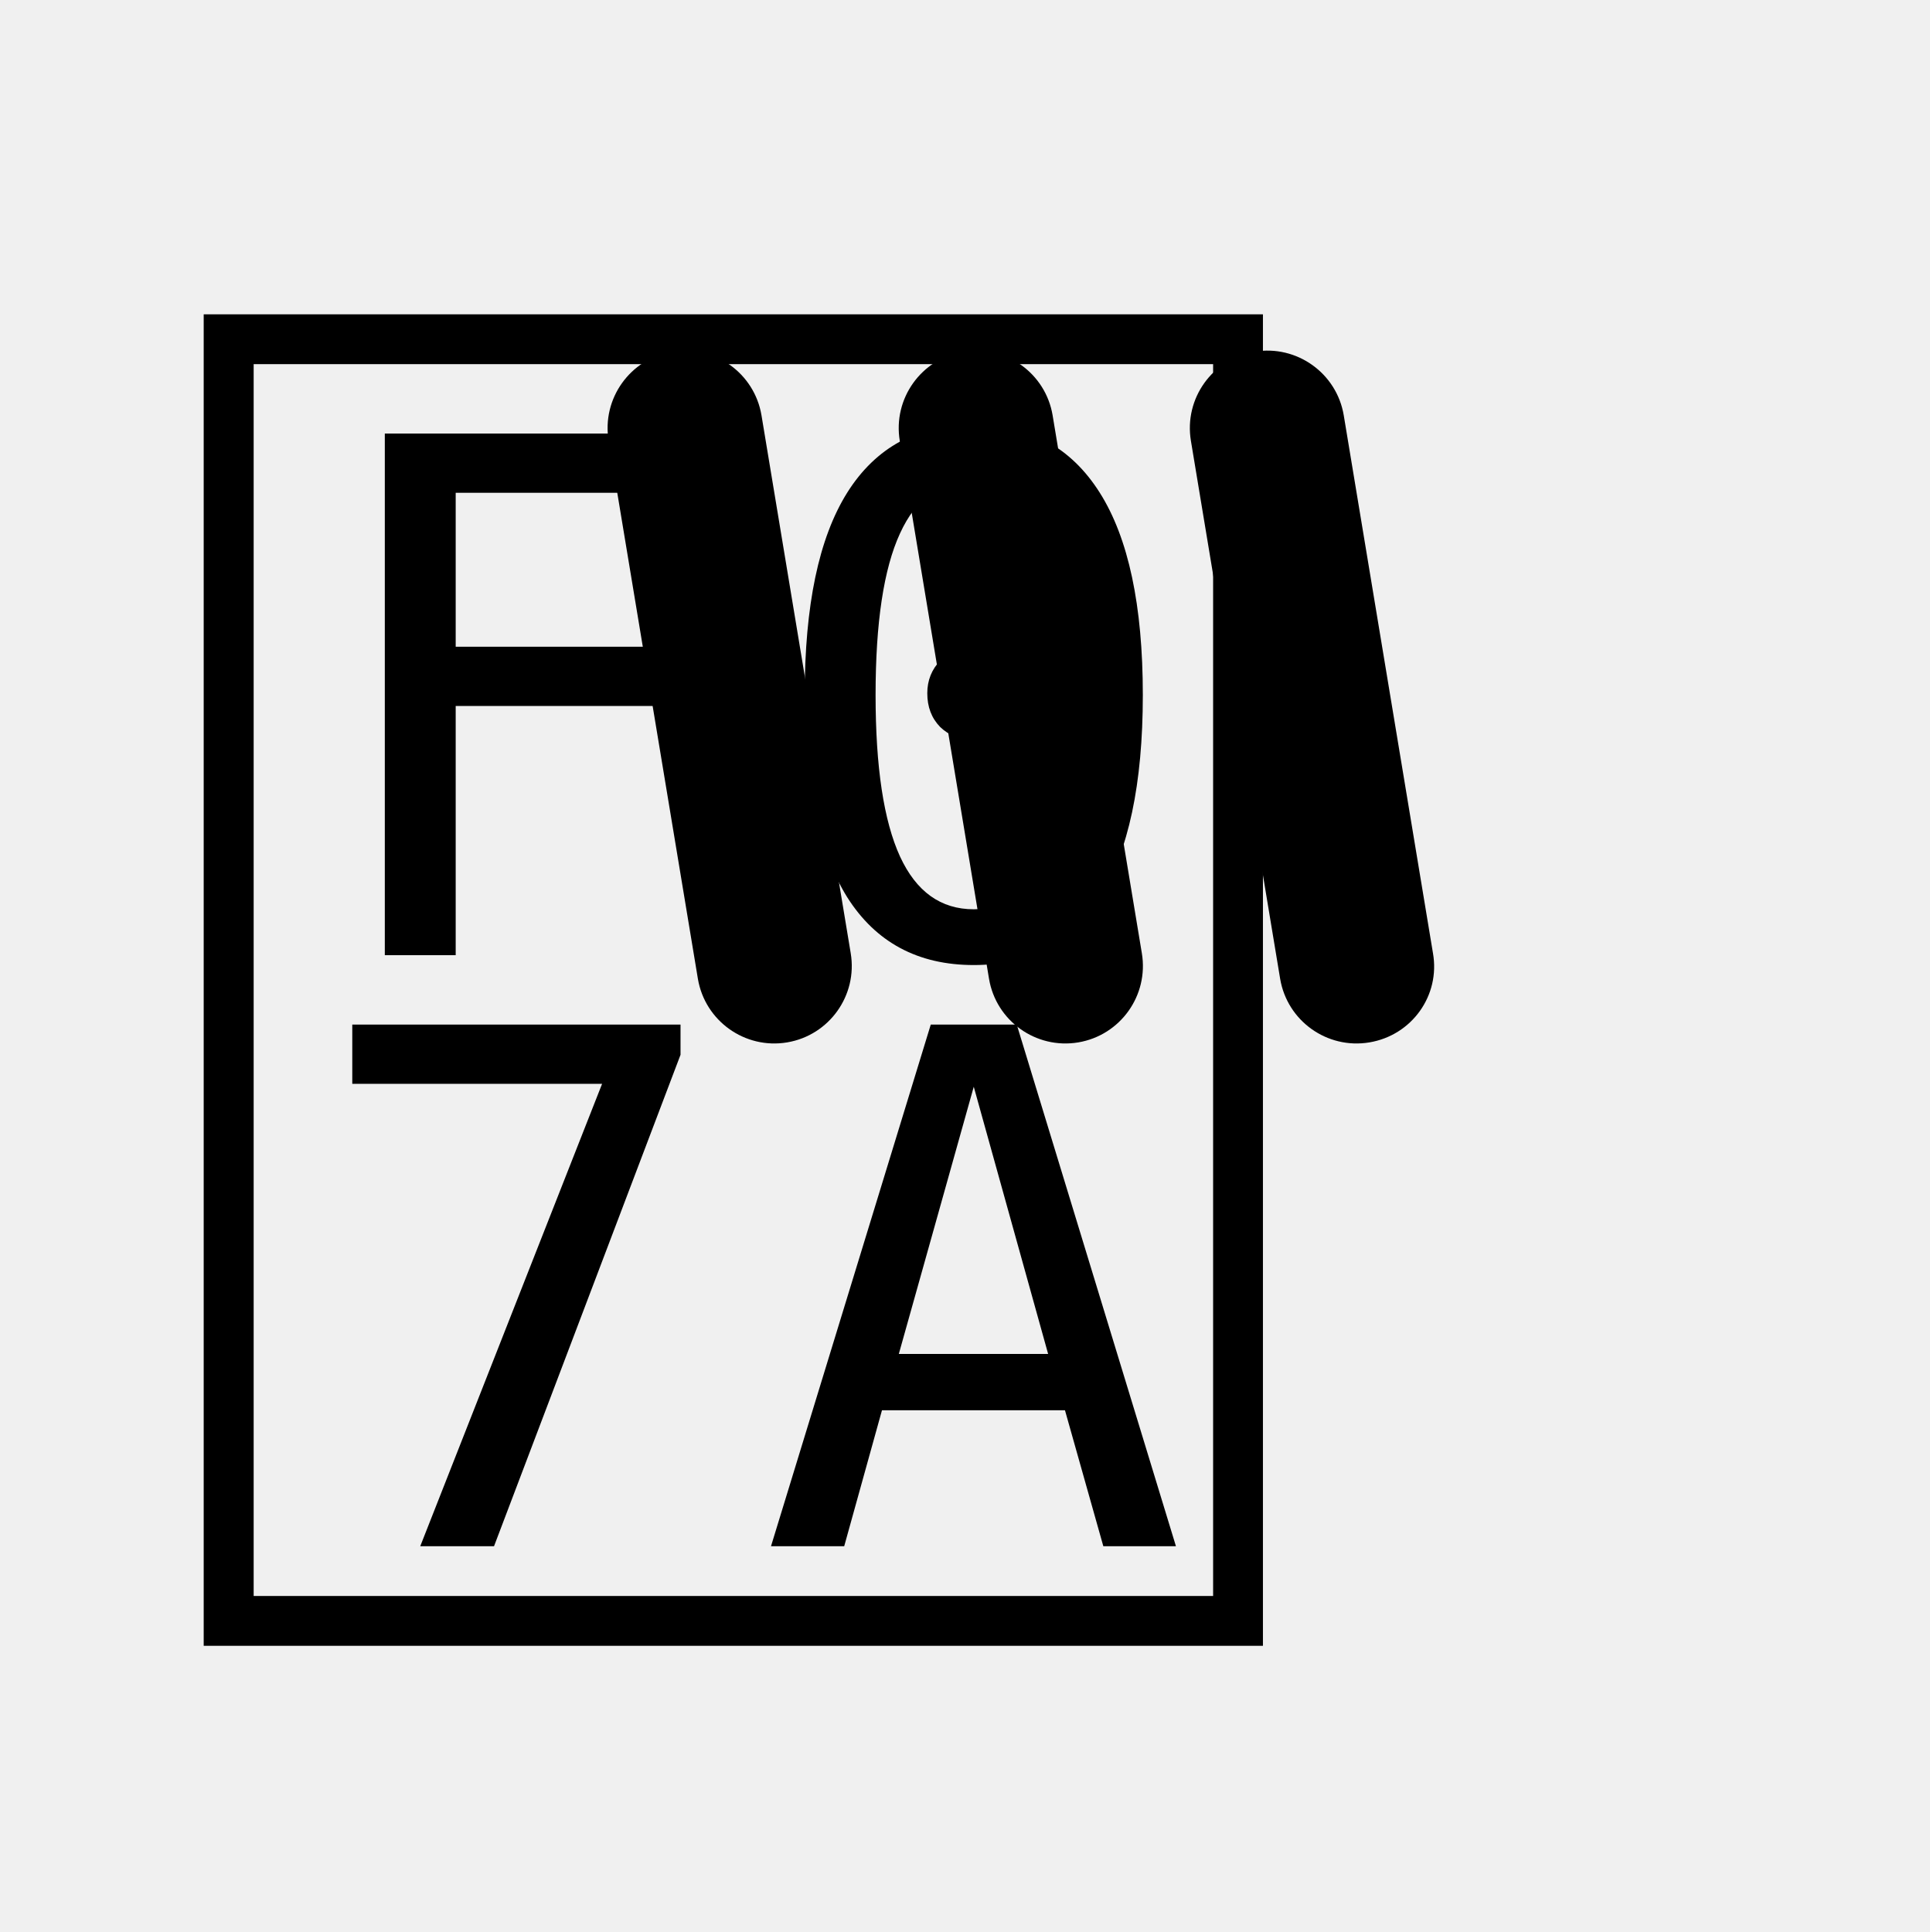
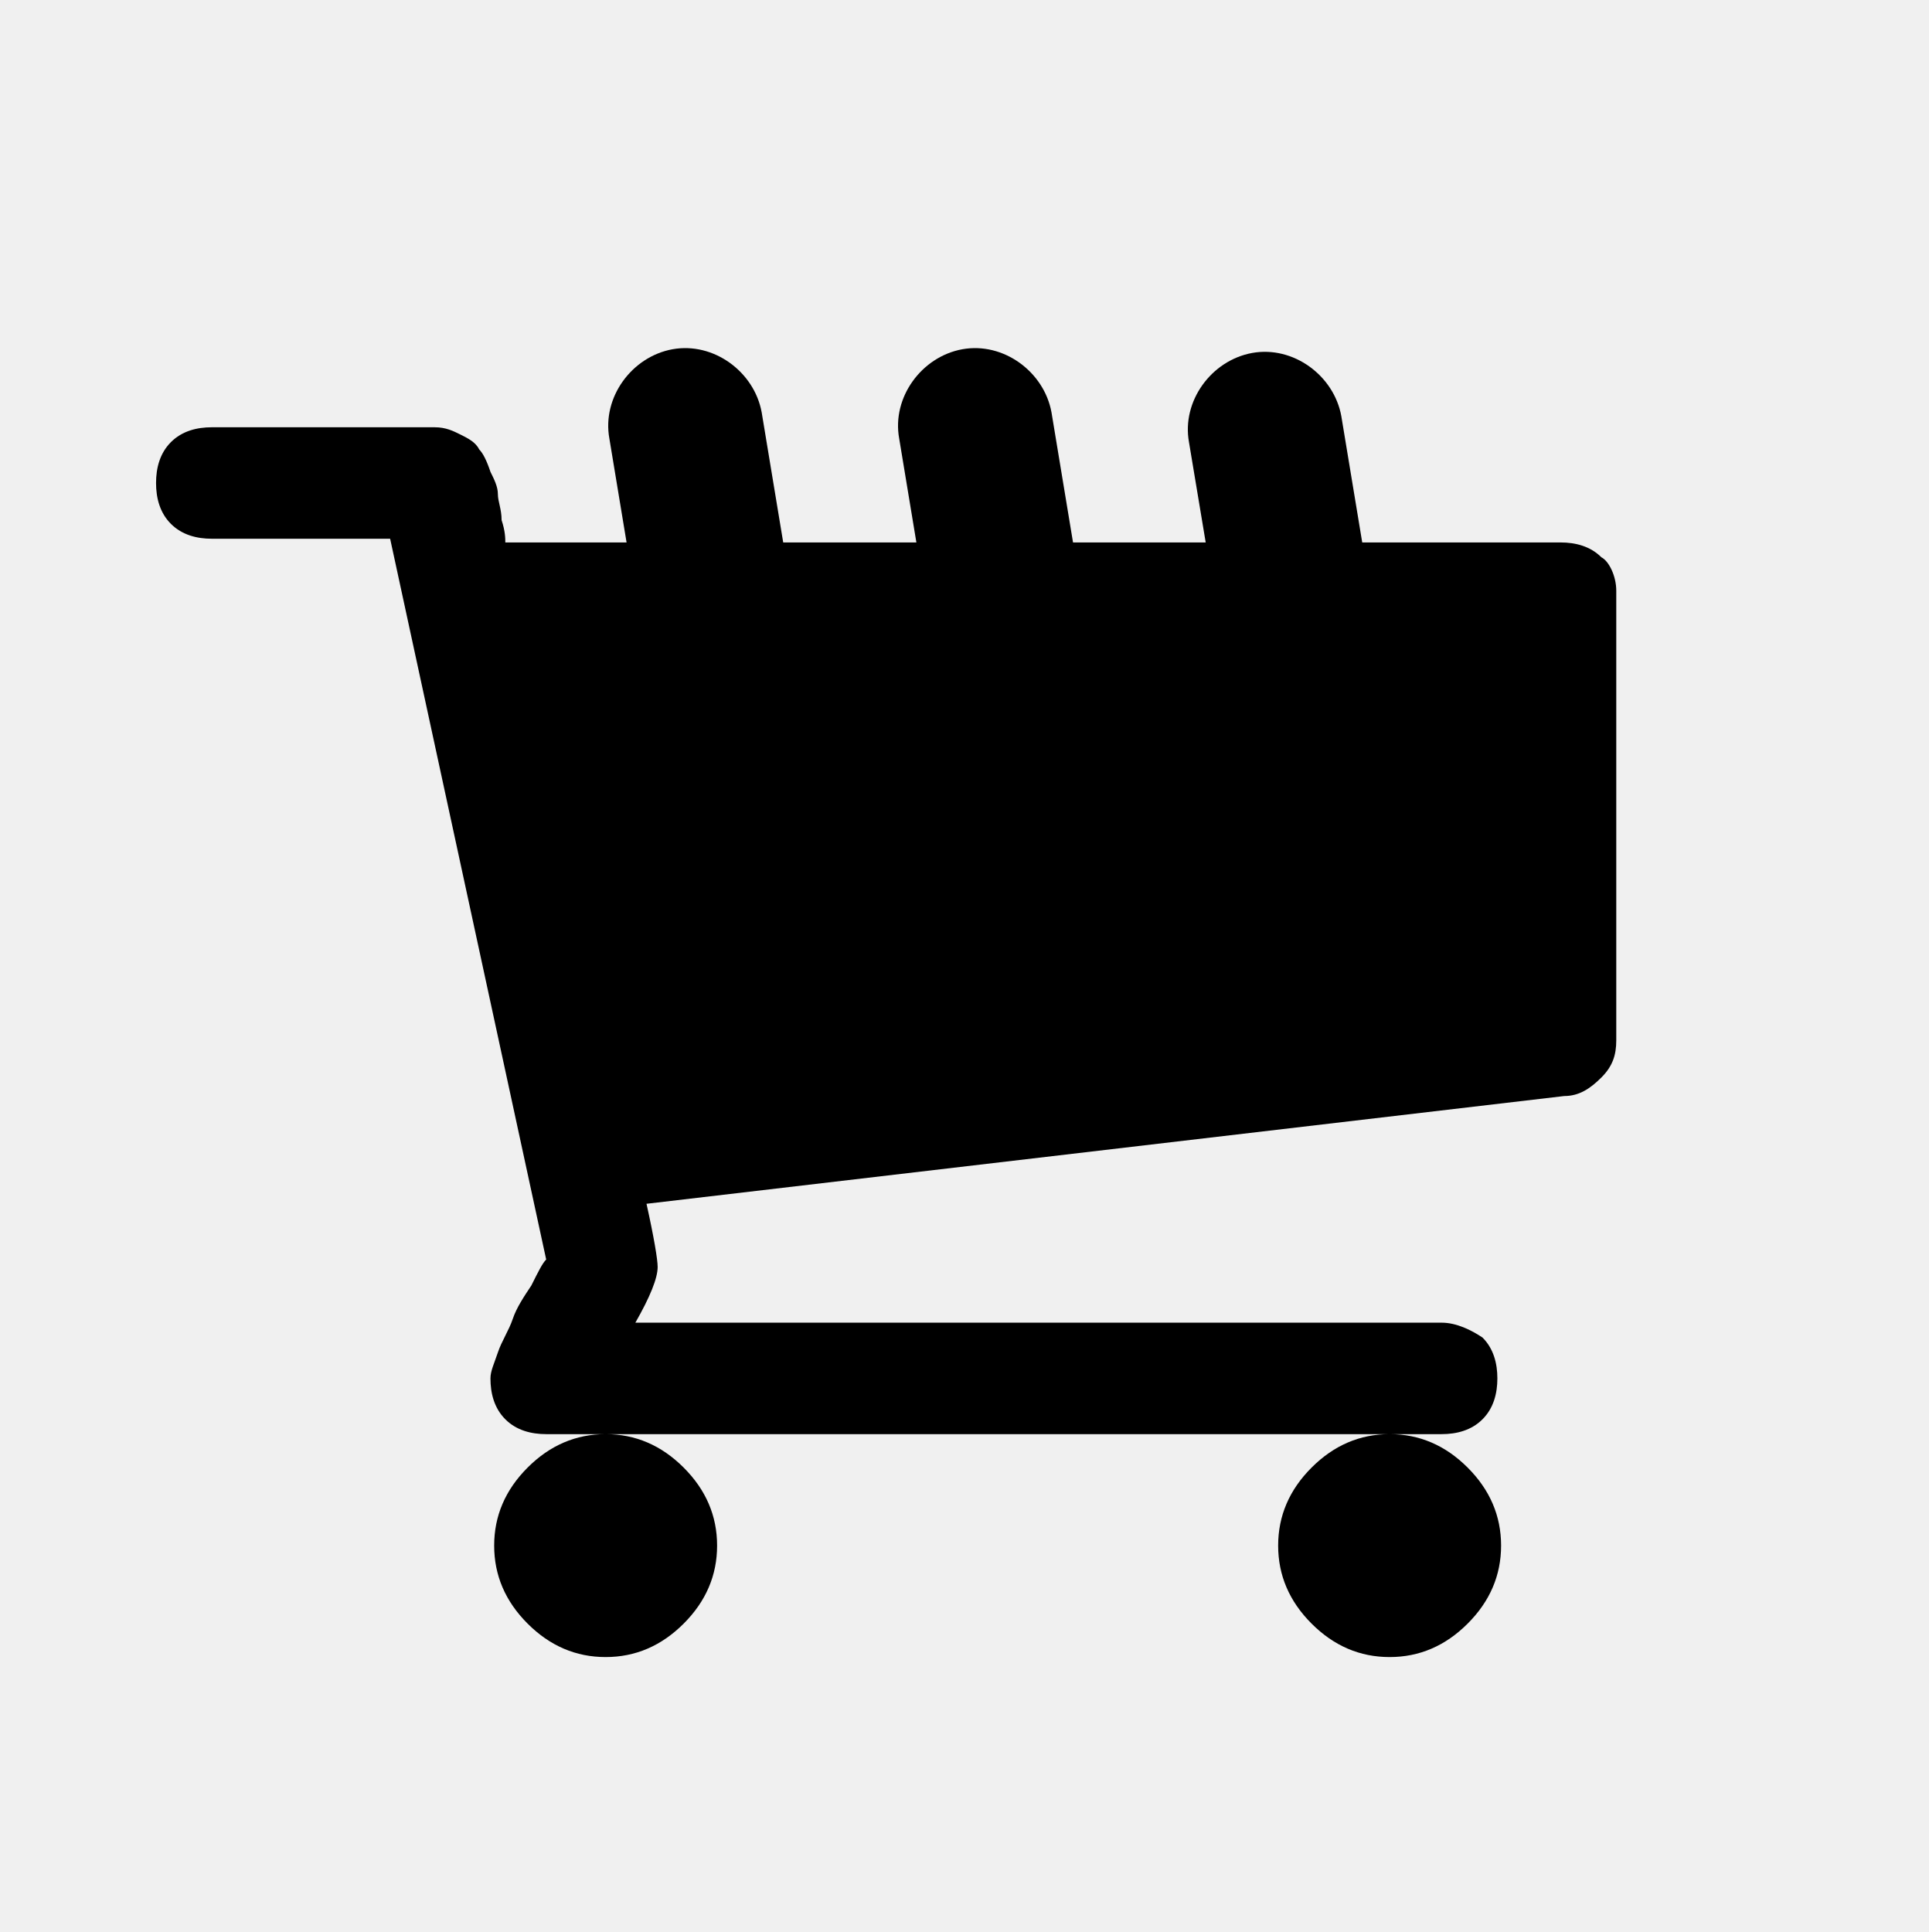
- <svg xmlns="http://www.w3.org/2000/svg" version="1.1" x="0px" y="0px" viewBox="0 0 51.9 51.97" style="enable-background:new 0 0 51.9 51.97;" xml:space="preserve">
+ <svg xmlns="http://www.w3.org/2000/svg" version="1.1" id="Layer_1" x="0px" y="0px" viewBox="0 0 51.9 52" style="enable-background:new 0 0 51.9 52;" xml:space="preserve">
  <style type="text/css">
	.st0{display:none;}
	.st1{display:inline;}
	.st2{font-family:'FontAwesome';}
	.st3{font-size:33.974px;}
	.st4{font-size:31.646px;}
	.st5{font-family:'MyriadPro-Regular';}
	.st6{font-size:15.179px;}
	.st7{display:inline;fill:#FFFFFF;}
	.st8{font-size:19.195px;}
	.st9{font-size:22.962px;}
	.st10{font-size:25.92px;}
	.st11{font-size:28.014px;}
	.st12{font-size:26.221px;}
	.st13{font-size:26.058px;}
	.st14{font-size:48px;}
	.st15{font-size:39.976px;}
	.st16{font-size:40.832px;}
	.st17{font-size:28px;}
- 	.st18{font-size:42.339px;}
+ 	.st18{enable-background:new    ;}
	.st19{font-size:25.873px;}
- 	.st20{font-size:24.712px;}
+ 	.st20{font-size:24.713px;}
	.st21{font-size:30.294px;}
</style>
  <g id="Aircraft_Type" class="st0">
    <g class="st1">
-       <path d="M49.67,42.37v2.99H2.53V9.45h2.95v32.92H49.67z" />
+       <path d="M49.7,42.4v3H2.5V9.4h3v32.9H49.7z" />
    </g>
    <text transform="matrix(1 0 0 1 9.4167 38.2313)" class="st1 st2 st3"></text>
  </g>
  <g id="Aircraft_Type_copy" class="st0">
    <g class="st1">
-       <path d="M49.67,42.37v2.99H4.29V6.33h2.84v36.04H49.67z" />
+       <path d="M49.7,42.4v3H4.3v-39h2.8v36C7.1,42.4,49.7,42.4,49.7,42.4z" />
    </g>
    <text transform="matrix(1 0 0 1 13.8333 34.0631)" class="st1 st2 st4"></text>
  </g>
  <g id="Aircraft_Type_copy_3" class="st0">
    <g class="st1">
-       <path d="M49.67,42.37v2.99H4.29V6.33h2.84v36.04H49.67z" />
+       <path d="M49.7,42.4v3H4.3v-39h2.8v36C7.1,42.4,49.7,42.4,49.7,42.4z" />
    </g>
-     <rect x="19.38" y="16.54" class="st1" width="17.91" height="2.3" />
-     <rect x="19.38" y="20.69" class="st1" width="17.91" height="2.3" />
-     <rect x="19.38" y="24.84" class="st1" width="17.91" height="2.3" />
-     <rect x="19.38" y="28.99" class="st1" width="17.91" height="2.3" />
-     <rect x="21.53" y="7.55" class="st1" width="11.98" height="4.61" />
-     <ellipse class="st1" cx="27.52" cy="8.24" rx="2.66" ry="2.54" />
-     <path class="st1" d="M37.41,8.82h-1.82v1.84h1.82c1.2,0,2.18,0.93,2.18,2.07v21.55c0,1.14-0.98,2.07-2.18,2.07H18.53   c-1.2,0-2.18-0.93-2.18-2.07V12.74c0-1.14,0.98-2.07,2.18-2.07h0.73V8.82h-0.73c-2.27,0-4.11,1.76-4.11,3.92v21.55   c0,2.16,1.85,3.92,4.11,3.92h18.88c2.27,0,4.11-1.76,4.11-3.92V12.74C41.52,10.58,39.68,8.82,37.41,8.82z" />
+     <rect x="19.4" y="16.5" class="st1" width="17.9" height="2.3" />
+     <rect x="19.4" y="20.7" class="st1" width="17.9" height="2.3" />
+     <rect x="19.4" y="24.8" class="st1" width="17.9" height="2.3" />
+     <rect x="19.4" y="29" class="st1" width="17.9" height="2.3" />
+     <rect x="21.5" y="7.5" class="st1" width="12" height="4.6" />
+     <ellipse class="st1" cx="27.5" cy="8.2" rx="2.7" ry="2.5" />
+     <path class="st1" d="M37.4,8.8h-1.8v1.8h1.8c1.2,0,2.2,0.9,2.2,2.1v21.5c0,1.1-1,2.1-2.2,2.1H18.5c-1.2,0-2.2-0.9-2.2-2.1V12.7   c0-1.1,1-2.1,2.2-2.1h0.7V8.8h-0.7c-2.3,0-4.1,1.8-4.1,3.9v21.5c0,2.2,1.9,3.9,4.1,3.9h18.9c2.3,0,4.1-1.8,4.1-3.9V12.7   C41.5,10.6,39.7,8.8,37.4,8.8z" />
  </g>
  <g id="Aircraft_Type_copy_2" class="st0">
    <g class="st1">
-       <path d="M49.67,42.37v2.99H4.29V6.33h2.84v36.04H49.67z" />
+       <path d="M49.7,42.4v3H4.3v-39h2.8v36C7.1,42.4,49.7,42.4,49.7,42.4z" />
    </g>
    <g class="st1">
-       <path d="M27.21,37.63c-0.35,0-0.69-0.08-1.01-0.24c-0.54-0.27-11.92-7.42-12.59-7.86c-1.3-0.85-1.98-2-1.77-3    c0.22-1.04,1.41-2,2.94-1.73c0.95,0.16,9.22,1.82,11.36,2.24l3.88-4.12h6.2c0.24-0.38,0.67-0.59,1.23-0.59h6.29v1.8h-5.95v0.54    l-0.9,0.06H30.8L26.77,29l-0.49-0.1c-0.11-0.02-10.76-2.15-11.8-2.33c-0.57-0.1-0.84,0.23-0.87,0.33c0,0.08,0.15,0.57,1,1.12    c1.22,0.8,11.84,7.45,12.41,7.75c0.1,0.05,0.38,0.19,1.43-0.45c1.3-0.79,5.01-2.82,5.17-2.91l0.17-0.09l3.87-0.29l0.11,0.85    c0,0,0,0.02,0.01,0.06c0.03,0,0.06,0,0.08,0c0.22,0,3.65-0.15,5.9-0.24l0.08,1.8c-0.96,0.04-5.74,0.24-5.98,0.24    c-0.46,0.03-1.07,0.07-1.5-0.33c-0.14-0.13-0.24-0.28-0.29-0.45L34.3,34.1c-0.76,0.41-3.82,2.09-4.93,2.77    C28.53,37.38,27.84,37.63,27.21,37.63z" />
-       <rect x="38.57" y="23.32" width="1.8" height="10.56" />
-       <rect x="36" y="23.35" width="1.8" height="10.44" />
-       <path d="M26.53,33.37c-0.17,0-0.33-0.01-0.5-0.04c-0.65-0.12-1.17-0.49-1.46-1.05c-0.93-1.76-0.51-2.91,0-3.57    c0.59-0.76,1.99-2.08,2.05-2.13l1.23,1.31c-0.38,0.35-1.44,1.39-1.86,1.93c-0.27,0.35-0.21,0.89,0.17,1.62    c0.02,0.03,0.04,0.08,0.18,0.11c0.32,0.07,0.76-0.08,0.87-0.17c0.25-0.22,1.74-1.94,3.02-3.48l1.38,1.16    c-0.64,0.76-2.76,3.28-3.23,3.68C28.01,33.08,27.28,33.37,26.53,33.37z" />
+       <path d="M27.2,37.6c-0.4,0-0.7-0.1-1-0.2c-0.5-0.3-11.9-7.4-12.6-7.9c-1.3-0.9-2-2-1.8-3c0.2-1,1.4-2,2.9-1.7    C15.7,25,24,26.6,26.1,27l3.9-4.1h6.2c0.2-0.4,0.7-0.6,1.2-0.6h6.3v1.8h-6v0.5l-0.9,0.1h-6.1l-4,4.3l-0.5-0.1    c-0.1,0-10.8-2.1-11.8-2.3c-0.6-0.1-0.8,0.2-0.9,0.3c0,0.1,0.1,0.6,1,1.1c1.2,0.8,11.8,7.5,12.4,7.8c0.1,0,0.4,0.2,1.4-0.5    c1.3-0.8,5-2.8,5.2-2.9l0.2-0.1l3.9-0.3l0.1,0.8c0,0,0,0,0,0.1c0,0,0.1,0,0.1,0c0.2,0,3.7-0.2,5.9-0.2l0.1,1.8c-1,0-5.7,0.2-6,0.2    c-0.5,0-1.1,0.1-1.5-0.3c-0.1-0.1-0.2-0.3-0.3-0.5l-1.8,0.1c-0.8,0.4-3.8,2.1-4.9,2.8C28.5,37.4,27.8,37.6,27.2,37.6z" />
+       <rect x="38.6" y="23.3" width="1.8" height="10.6" />
+       <rect x="36" y="23.3" width="1.8" height="10.4" />
+       <path d="M26.5,33.4c-0.2,0-0.3,0-0.5,0c-0.6-0.1-1.2-0.5-1.5-1c-0.9-1.8-0.5-2.9,0-3.6c0.6-0.8,2-2.1,2-2.1l1.2,1.3    c-0.4,0.4-1.4,1.4-1.9,1.9c-0.3,0.4-0.2,0.9,0.2,1.6c0,0,0,0.1,0.2,0.1c0.3,0.1,0.8-0.1,0.9-0.2c0.3-0.2,1.7-1.9,3-3.5l1.4,1.2    c-0.6,0.8-2.8,3.3-3.2,3.7C28,33.1,27.3,33.4,26.5,33.4z" />
    </g>
-     <text transform="matrix(1.1306 0 0 1 16.3747 21.2054)" class="st1 st5 st6">%</text>
+     <text transform="matrix(1.1306 0 0 1 16.3745 21.2054)" class="st1 st5 st6">%</text>
  </g>
  <g id="Aircraft_Type_copy_4" class="st0">
    <g class="st1">
-       <path d="M49.67,42.37v2.99H4.29V6.33h2.84v36.04H49.67z" />
+       <path d="M49.7,42.4v3H4.3v-39h2.8v36C7.1,42.4,49.7,42.4,49.7,42.4z" />
    </g>
-     <circle class="st1" cx="27.83" cy="23.54" r="15.29" />
+     <circle class="st1" cx="27.8" cy="23.5" r="15.3" />
    <text transform="matrix(1 0 0 1 19.9587 29.6649)" class="st7 st2 st8"></text>
  </g>
  <g id="Aircraft_Type_copy_5" class="st0">
    <g class="st1">
-       <path d="M49.67,42.37v2.99H4.29V6.33h2.84v36.04H49.67z" />
+       <path d="M49.7,42.4v3H4.3v-39h2.8v36C7.1,42.4,49.7,42.4,49.7,42.4z" />
    </g>
-     <circle class="st1" cx="27.83" cy="23.54" r="15.29" />
+     <circle class="st1" cx="27.8" cy="23.5" r="15.3" />
    <text transform="matrix(1 0 0 1 18.3753 28.2482)" class="st7 st2 st8"></text>
  </g>
  <g id="Layer_9" class="st0">
</g>
  <g id="Layer_8" class="st0">
    <g class="st1">
-       <path d="M44.4,12.5c0.5,0.49,0.92,1.16,1.28,2c0.36,0.84,0.53,1.62,0.53,2.32v30.32c0,0.7-0.25,1.3-0.75,1.79    c-0.5,0.49-1.1,0.74-1.81,0.74H7.82c-0.71,0-1.32-0.25-1.81-0.74c-0.5-0.49-0.75-1.09-0.75-1.79V5.02c0-0.7,0.25-1.3,0.75-1.79    c0.5-0.49,1.1-0.74,1.81-0.74h23.88c0.71,0,1.49,0.18,2.35,0.53c0.85,0.35,1.53,0.77,2.03,1.26L44.4,12.5z M42.8,46.3V19.34H31.71    c-0.71,0-1.32-0.25-1.81-0.74c-0.5-0.49-0.75-1.09-0.75-1.79V5.86H8.67V46.3H42.8z M32.56,6.08v9.9h10.02    c-0.18-0.51-0.37-0.87-0.59-1.08l-8.34-8.24C33.44,6.44,33.08,6.25,32.56,6.08z" />
+       <path d="M44.4,12.5c0.5,0.5,0.9,1.2,1.3,2s0.5,1.6,0.5,2.3v30.3c0,0.7-0.3,1.3-0.8,1.8s-1.1,0.7-1.8,0.7H7.8    c-0.7,0-1.3-0.3-1.8-0.7c-0.5-0.5-0.8-1.1-0.8-1.8V5c0-0.7,0.3-1.3,0.8-1.8s1.1-0.7,1.8-0.7h23.9c0.7,0,1.5,0.2,2.4,0.5    c0.8,0.3,1.5,0.8,2,1.3L44.4,12.5z M42.8,46.3v-27H31.7c-0.7,0-1.3-0.3-1.8-0.7c-0.5-0.5-0.8-1.1-0.8-1.8v-11H8.7v40.4H42.8z     M32.6,6.1V16h10c-0.2-0.5-0.4-0.9-0.6-1.1l-8.3-8.2C33.4,6.4,33.1,6.2,32.6,6.1z" />
    </g>
    <text transform="matrix(1 0 0 1 13.9521 39.7904)" class="st1 st2 st9"></text>
  </g>
  <g id="Layer_8_copy" class="st0">
    <g class="st1">
-       <path d="M44.4,12.5c0.5,0.49,0.92,1.16,1.28,2c0.36,0.84,0.53,1.62,0.53,2.32v30.32c0,0.7-0.25,1.3-0.75,1.79    c-0.5,0.49-1.1,0.74-1.81,0.74H7.82c-0.71,0-1.32-0.25-1.81-0.74c-0.5-0.49-0.75-1.09-0.75-1.79V5.02c0-0.7,0.25-1.3,0.75-1.79    c0.5-0.49,1.1-0.74,1.81-0.74h23.88c0.71,0,1.49,0.18,2.35,0.53c0.85,0.35,1.53,0.77,2.03,1.26L44.4,12.5z M42.8,46.3V19.34H31.71    c-0.71,0-1.32-0.25-1.81-0.74c-0.5-0.49-0.75-1.09-0.75-1.79V5.86H8.67V46.3H42.8z M32.56,6.08v9.9h10.02    c-0.18-0.51-0.37-0.87-0.59-1.08l-8.34-8.24C33.44,6.44,33.08,6.25,32.56,6.08z" />
+       <path d="M44.4,12.5c0.5,0.5,0.9,1.2,1.3,2s0.5,1.6,0.5,2.3v30.3c0,0.7-0.3,1.3-0.8,1.8s-1.1,0.7-1.8,0.7H7.8    c-0.7,0-1.3-0.3-1.8-0.7c-0.5-0.5-0.8-1.1-0.8-1.8V5c0-0.7,0.3-1.3,0.8-1.8s1.1-0.7,1.8-0.7h23.9c0.7,0,1.5,0.2,2.4,0.5    c0.8,0.3,1.5,0.8,2,1.3L44.4,12.5z M42.8,46.3v-27H31.7c-0.7,0-1.3-0.3-1.8-0.7c-0.5-0.5-0.8-1.1-0.8-1.8v-11H8.7v40.4H42.8z     M32.6,6.1V16h10c-0.2-0.5-0.4-0.9-0.6-1.1l-8.3-8.2C33.4,6.4,33.1,6.2,32.6,6.1z" />
    </g>
    <text transform="matrix(1 0 0 1 12.7897 40.8807)" class="st1 st2 st10"></text>
  </g>
  <g id="Layer_8_copy_2" class="st0">
    <g class="st1">
-       <path d="M44.4,12.5c0.5,0.49,0.92,1.16,1.28,2c0.36,0.84,0.53,1.62,0.53,2.32v30.32c0,0.7-0.25,1.3-0.75,1.79    c-0.5,0.49-1.1,0.74-1.81,0.74H7.82c-0.71,0-1.32-0.25-1.81-0.74c-0.5-0.49-0.75-1.09-0.75-1.79V5.02c0-0.7,0.25-1.3,0.75-1.79    c0.5-0.49,1.1-0.74,1.81-0.74h23.88c0.71,0,1.49,0.18,2.35,0.53c0.85,0.35,1.53,0.77,2.03,1.26L44.4,12.5z M42.8,46.3V19.34H31.71    c-0.71,0-1.32-0.25-1.81-0.74c-0.5-0.49-0.75-1.09-0.75-1.79V5.86H8.67V46.3H42.8z M32.56,6.08v9.9h10.02    c-0.18-0.51-0.37-0.87-0.59-1.08l-8.34-8.24C33.44,6.44,33.08,6.25,32.56,6.08z" />
+       <path d="M44.4,12.5c0.5,0.5,0.9,1.2,1.3,2s0.5,1.6,0.5,2.3v30.3c0,0.7-0.3,1.3-0.8,1.8s-1.1,0.7-1.8,0.7H7.8    c-0.7,0-1.3-0.3-1.8-0.7c-0.5-0.5-0.8-1.1-0.8-1.8V5c0-0.7,0.3-1.3,0.8-1.8s1.1-0.7,1.8-0.7h23.9c0.7,0,1.5,0.2,2.4,0.5    c0.8,0.3,1.5,0.8,2,1.3L44.4,12.5z M42.8,46.3v-27H31.7c-0.7,0-1.3-0.3-1.8-0.7c-0.5-0.5-0.8-1.1-0.8-1.8v-11H8.7v40.4H42.8z     M32.6,6.1V16h10c-0.2-0.5-0.4-0.9-0.6-1.1l-8.3-8.2C33.4,6.4,33.1,6.2,32.6,6.1z" />
    </g>
-     <rect x="14.46" y="11.92" class="st1" width="8.58" height="9.17" />
-     <rect x="25.13" y="24.5" class="st1" width="8.58" height="9.17" />
-     <rect x="25.13" y="35.67" class="st1" width="8.58" height="9.17" />
-     <rect x="17.29" y="20.58" class="st1" width="2" height="23.83" />
-     <rect x="24.5" y="21.88" transform="matrix(-1.836970e-16 1 -1 -1.836970e-16 54.8333 3.8333)" class="st1" width="2" height="14.92" />
-     <rect x="24.5" y="32.63" transform="matrix(-1.836970e-16 1 -1 -1.836970e-16 65.5833 14.5833)" class="st1" width="2" height="14.92" />
+     <rect x="14.5" y="11.9" class="st1" width="8.6" height="9.2" />
+     <rect x="25.1" y="24.5" class="st1" width="8.6" height="9.2" />
+     <rect x="25.1" y="35.7" class="st1" width="8.6" height="9.2" />
+     <rect x="17.3" y="20.6" class="st1" width="2" height="23.8" />
+     <rect x="18" y="28.3" class="st1" width="14.9" height="2" />
+     <rect x="18" y="39.1" class="st1" width="14.9" height="2" />
  </g>
  <g id="Layer_8_copy_3" class="st0">
    <g class="st1">
-       <path d="M44.4,12.5c0.5,0.49,0.92,1.16,1.28,2c0.36,0.84,0.53,1.62,0.53,2.32v30.32c0,0.7-0.25,1.3-0.75,1.79    c-0.5,0.49-1.1,0.74-1.81,0.74H7.82c-0.71,0-1.32-0.25-1.81-0.74c-0.5-0.49-0.75-1.09-0.75-1.79V5.02c0-0.7,0.25-1.3,0.75-1.79    c0.5-0.49,1.1-0.74,1.81-0.74h23.88c0.71,0,1.49,0.18,2.35,0.53c0.85,0.35,1.53,0.77,2.03,1.26L44.4,12.5z M42.8,46.3V19.34H31.71    c-0.71,0-1.32-0.25-1.81-0.74c-0.5-0.49-0.75-1.09-0.75-1.79V5.86H8.67V46.3H42.8z M32.56,6.08v9.9h10.02    c-0.18-0.51-0.37-0.87-0.59-1.08l-8.34-8.24C33.44,6.44,33.08,6.25,32.56,6.08z" />
+       <path d="M44.4,12.5c0.5,0.5,0.9,1.2,1.3,2s0.5,1.6,0.5,2.3v30.3c0,0.7-0.3,1.3-0.8,1.8s-1.1,0.7-1.8,0.7H7.8    c-0.7,0-1.3-0.3-1.8-0.7c-0.5-0.5-0.8-1.1-0.8-1.8V5c0-0.7,0.3-1.3,0.8-1.8s1.1-0.7,1.8-0.7h23.9c0.7,0,1.5,0.2,2.4,0.5    c0.8,0.3,1.5,0.8,2,1.3L44.4,12.5z M42.8,46.3v-27H31.7c-0.7,0-1.3-0.3-1.8-0.7c-0.5-0.5-0.8-1.1-0.8-1.8v-11H8.7v40.4H42.8z     M32.6,6.1V16h10c-0.2-0.5-0.4-0.9-0.6-1.1l-8.3-8.2C33.4,6.4,33.1,6.2,32.6,6.1z" />
    </g>
    <text transform="matrix(1 0 0 1 10.9831 41.6522)" class="st1 st2 st11"></text>
  </g>
  <g id="Layer_8_copy_4" class="st0">
    <g class="st1">
-       <path d="M44.4,12.5c0.5,0.49,0.92,1.16,1.28,2c0.36,0.84,0.53,1.62,0.53,2.32v30.32c0,0.7-0.25,1.3-0.75,1.79    c-0.5,0.49-1.1,0.74-1.81,0.74H7.82c-0.71,0-1.32-0.25-1.81-0.74c-0.5-0.49-0.75-1.09-0.75-1.79V5.02c0-0.7,0.25-1.3,0.75-1.79    c0.5-0.49,1.1-0.74,1.81-0.74h23.88c0.71,0,1.49,0.18,2.35,0.53c0.85,0.35,1.53,0.77,2.03,1.26L44.4,12.5z M42.8,46.3V19.34H31.71    c-0.71,0-1.32-0.25-1.81-0.74c-0.5-0.49-0.75-1.09-0.75-1.79V5.86H8.67V46.3H42.8z M32.56,6.08v9.9h10.02    c-0.18-0.51-0.37-0.87-0.59-1.08l-8.34-8.24C33.44,6.44,33.08,6.25,32.56,6.08z" />
+       <path d="M44.4,12.5c0.5,0.5,0.9,1.2,1.3,2s0.5,1.6,0.5,2.3v30.3c0,0.7-0.3,1.3-0.8,1.8s-1.1,0.7-1.8,0.7H7.8    c-0.7,0-1.3-0.3-1.8-0.7c-0.5-0.5-0.8-1.1-0.8-1.8V5c0-0.7,0.3-1.3,0.8-1.8s1.1-0.7,1.8-0.7h23.9c0.7,0,1.5,0.2,2.4,0.5    c0.8,0.3,1.5,0.8,2,1.3L44.4,12.5z M42.8,46.3v-27H31.7c-0.7,0-1.3-0.3-1.8-0.7c-0.5-0.5-0.8-1.1-0.8-1.8v-11H8.7v40.4H42.8z     M32.6,6.1V16h10c-0.2-0.5-0.4-0.9-0.6-1.1l-8.3-8.2C33.4,6.4,33.1,6.2,32.6,6.1z" />
    </g>
    <text transform="matrix(1 0 0 1 11.8796 40.3244)" class="st1 st2 st12"></text>
  </g>
  <g id="Layer_8_copy_5" class="st0">
    <g class="st1">
-       <path d="M44.4,12.5c0.5,0.49,0.92,1.16,1.28,2c0.36,0.84,0.53,1.62,0.53,2.32v30.32c0,0.7-0.25,1.3-0.75,1.79    c-0.5,0.49-1.1,0.74-1.81,0.74H7.82c-0.71,0-1.32-0.25-1.81-0.74c-0.5-0.49-0.75-1.09-0.75-1.79V5.02c0-0.7,0.25-1.3,0.75-1.79    c0.5-0.49,1.1-0.74,1.81-0.74h23.88c0.71,0,1.49,0.18,2.35,0.53c0.85,0.35,1.53,0.77,2.03,1.26L44.4,12.5z M42.8,46.3V19.34H31.71    c-0.71,0-1.32-0.25-1.81-0.74c-0.5-0.49-0.75-1.09-0.75-1.79V5.86H8.67V46.3H42.8z M32.56,6.08v9.9h10.02    c-0.18-0.51-0.37-0.87-0.59-1.08l-8.34-8.24C33.44,6.44,33.08,6.25,32.56,6.08z" />
+       <path d="M44.4,12.5c0.5,0.5,0.9,1.2,1.3,2s0.5,1.6,0.5,2.3v30.3c0,0.7-0.3,1.3-0.8,1.8s-1.1,0.7-1.8,0.7H7.8    c-0.7,0-1.3-0.3-1.8-0.7c-0.5-0.5-0.8-1.1-0.8-1.8V5c0-0.7,0.3-1.3,0.8-1.8s1.1-0.7,1.8-0.7h23.9c0.7,0,1.5,0.2,2.4,0.5    c0.8,0.3,1.5,0.8,2,1.3L44.4,12.5z M42.8,46.3v-27H31.7c-0.7,0-1.3-0.3-1.8-0.7c-0.5-0.5-0.8-1.1-0.8-1.8v-11H8.7v40.4H42.8z     M32.6,6.1V16h10c-0.2-0.5-0.4-0.9-0.6-1.1l-8.3-8.2C33.4,6.4,33.1,6.2,32.6,6.1z" />
    </g>
    <text transform="matrix(1 0 0 1 11.9606 40.264)" class="st1 st2 st13"></text>
  </g>
  <g id="Layer_14" class="st0">
</g>
  <g id="bug" class="st0">
    <text transform="matrix(1 0 0 1 3.6263 44.3197)" class="st1 st2 st14"></text>
  </g>
  <g id="upgrade" class="st0">
-     <path class="st1" d="M25.95,3C13.26,3,2.96,13.29,2.96,25.99s10.29,22.99,22.99,22.99s22.99-10.29,22.99-22.99S38.65,3,25.95,3z    M25.95,44.56c-10.26,0-18.57-8.31-18.57-18.57S15.69,7.42,25.95,7.42s18.57,8.31,18.57,18.57S36.21,44.56,25.95,44.56z" />
+     <path class="st1" d="M26,3C13.3,3,3,13.3,3,26s10.3,23,23,23s23-10.3,23-23S38.7,3,26,3z M26,44.6C15.7,44.6,7.4,36.2,7.4,26   S15.7,7.4,26,7.4S44.5,15.7,44.5,26S36.2,44.6,26,44.6z" />
    <g class="st1">
-       <rect x="23.49" y="18.82" width="4.92" height="12.33" />
-       <rect x="23.49" y="32.65" width="4.92" height="2" />
-       <rect x="23.49" y="36.15" width="4.92" height="2" />
-       <rect x="23.49" y="39.65" width="4.92" height="2" />
-       <polygon points="25.95,19.15 20.08,19.15 23.02,14.74 25.95,10.32 28.89,14.74 31.82,19.15   " />
+       <rect x="23.5" y="18.8" width="4.9" height="12.3" />
+       <rect x="23.5" y="32.6" width="4.9" height="2" />
+       <rect x="23.5" y="36.1" width="4.9" height="2" />
+       <rect x="23.5" y="39.6" width="4.9" height="2" />
+       <polygon points="26,19.1 20.1,19.1 23,14.7 26,10.3 28.9,14.7 31.8,19.1   " />
    </g>
  </g>
  <g id="crdit" class="st0">
    <text transform="matrix(1 0 0 1 4.535 40.7208)" class="st1 st2 st15"></text>
  </g>
  <g id="transport" class="st0">
    <text transform="matrix(1 0 0 1 8.4515 41.0362)" class="st1 st2 st16"></text>
  </g>
  <g id="meals" class="st0">
    <text transform="matrix(1 0 0 1 8.4515 41.0362)" class="st1 st2 st16"></text>
  </g>
  <g id="hotel" class="st0">
    <text transform="matrix(1 0 0 1 8.4515 41.0362)" class="st1 st2 st16"></text>
  </g>
  <g id="Excursion" class="st0">
    <g class="st1">
-       <circle cx="29.13" cy="9.6" r="4.6" />
-       <path d="M14.41,16.43c0.19-0.97,0.58-3.32,0.91-5.36c-1.61-0.08-3.08,1.02-3.4,2.65l-0.58,2.91c1,0.23,2.23,0.52,2.88,0.66    C14.27,17.09,14.33,16.82,14.41,16.43z" />
-       <path d="M32,30.17c1.22,0,6.15,0.33,7.89,0.42c1.74,0.09,2.54-2.21,1.93-3.1c-0.61-0.89-1.83-1.22-3.38-1.22    c-1.55,0-6.06-0.28-6.06-0.28l-3.19-6.01l2.77,2.96c0,0,0.75-1.83,0.7-3.24c-0.05-1.41-1.22-2.3-2.91-2.68    c-1.69-0.38-4.88-0.75-5.96-0.99c-0.67-0.15-1.71,0.46-2.48,1.35l0.35-1.74c0.36-1.79-0.81-3.53-2.6-3.89l-1.51-0.3    c-0.33,2.05-0.72,4.39-0.92,5.39c-0.28,1.42-0.54,2.77-1.94,2.77c-0.13,0-0.28-0.01-0.44-0.04c-0.44-0.07-2.31-0.51-3.35-0.75    l-0.49,2.45c-0.08-0.31-0.32-0.56-0.66-0.62L9.7,20.66c-0.46-0.09-0.91,0.21-1,0.67l-0.59,2.94c-0.09,0.46,0.21,0.91,0.67,1    l0.06,0.01c0.33,0.07,0.65-0.07,0.85-0.32l-0.32,1.6c-0.36,1.79,0.81,3.53,2.6,3.89l3.24,0.65c1.26,0.25,2.49-0.25,3.24-1.19    c-0.07,0.48-0.11,0.84-0.11,1.02c0,1.2,1.46,5.03,4.63,5.87h-4.61c-1.41,0-2.56,1.15-2.56,2.56v0.09c0,1.41,1.15,2.56,2.56,2.56    h15.33v-4.84c0.92-0.03,1.62-0.06,1.95-0.08v11.78c0,1.32,1.15,2.38,2.56,2.38h0.09c1.41,0,2.56-1.07,2.56-2.38V34.58h-0.21    c0-0.13,0-0.24,0-0.33c0-1.41-0.61-1.46-2.35-1.46s-5.4-0.56-7-0.56c-1.6,0-3.43,0.38-4.46-3.94c-1.03-4.32-1.41-5.78-1.41-5.78    s3.66,5.96,4.04,6.57C29.84,29.7,30.78,30.17,32,30.17z" />
+       <circle cx="29.1" cy="9.6" r="4.6" />
+       <path d="M14.4,16.4c0.2-1,0.6-3.3,0.9-5.4c-1.6-0.1-3.1,1-3.4,2.6l-0.6,2.9c1,0.2,2.2,0.5,2.9,0.7C14.3,17.1,14.3,16.8,14.4,16.4z    " />
+       <path d="M32,30.2c1.2,0,6.2,0.3,7.9,0.4c1.7,0.1,2.5-2.2,1.9-3.1c-0.6-0.9-1.8-1.2-3.4-1.2S32.4,26,32.4,26l-3.2-6l2.8,3    c0,0,0.8-1.8,0.7-3.2c0-1.4-1.2-2.3-2.9-2.7c-1.7-0.4-4.9-0.8-6-1c-0.7-0.1-1.7,0.5-2.5,1.4l0.4-1.7c0.4-1.8-0.8-3.5-2.6-3.9    l-1.5-0.3c-0.3,2.1-0.7,4.4-0.9,5.4c-0.3,1.4-0.5,2.8-1.9,2.8c-0.1,0-0.3,0-0.4,0c-0.4-0.1-2.3-0.5-3.3-0.8l-0.5,2.5    c-0.1-0.3-0.3-0.6-0.7-0.6l0,0c-0.5-0.1-0.9,0.2-1,0.7l-0.6,2.9c-0.1,0.5,0.2,0.9,0.7,1l0.1,0c0.3,0.1,0.6-0.1,0.9-0.3l-0.3,1.6    c-0.4,1.8,0.8,3.5,2.6,3.9l3.2,0.6c1.3,0.3,2.5-0.3,3.2-1.2c-0.1,0.5-0.1,0.8-0.1,1c0,1.2,1.5,5,4.6,5.9h-4.6    c-1.4,0-2.6,1.2-2.6,2.6v0.1c0,1.4,1.1,2.6,2.6,2.6h15.3v-4.8c0.9,0,1.6-0.1,2-0.1v11.8c0,1.3,1.2,2.4,2.6,2.4h0.1    c1.4,0,2.6-1.1,2.6-2.4V34.6h-0.2c0-0.1,0-0.2,0-0.3c0-1.4-0.6-1.5-2.3-1.5s-5.4-0.6-7-0.6c-1.6,0-3.4,0.4-4.5-3.9    c-1-4.3-1.4-5.8-1.4-5.8s3.7,6,4,6.6C29.8,29.7,30.8,30.2,32,30.2z" />
    </g>
  </g>
  <g id="giftcard" class="st0">
-     <path class="st1" d="M41.12,8.15H10.78c-3.22,0-5.83,2.61-5.83,5.83v24c0,3.22,2.61,5.83,5.83,5.83h30.33   c3.22,0,5.83-2.61,5.83-5.83v-24C46.95,10.76,44.34,8.15,41.12,8.15z M44.58,35.36c0,3.56-2.89,6.44-6.44,6.44H13.77   c-3.56,0-6.44-2.89-6.44-6.44V16.61c0-3.56,2.89-6.44,6.44-6.44h24.37c3.56,0,6.44,2.89,6.44,6.44V35.36z" />
+     <path class="st1" d="M41.1,8.1H10.8c-3.2,0-5.8,2.6-5.8,5.8v24c0,3.2,2.6,5.8,5.8,5.8h30.3c3.2,0,5.8-2.6,5.8-5.8V14   C47,10.8,44.3,8.1,41.1,8.1z M44.6,35.4c0,3.6-2.9,6.4-6.4,6.4H13.8c-3.6,0-6.4-2.9-6.4-6.4V16.6c0-3.6,2.9-6.4,6.4-6.4h24.4   c3.6,0,6.4,2.9,6.4,6.4C44.6,16.6,44.6,35.4,44.6,35.4z" />
    <text transform="matrix(1 0 0 1 13.9508 36.3075)" class="st1 st2 st17"></text>
  </g>
  <g id="order-now">
-     <text transform="matrix(1 0 0 1 4.1387 41.5921)" class="st2 st18"></text>
-     <path d="M21.17,28.04L21.17,28.04c-1.14,0.19-2.21-0.58-2.4-1.71l-2.4-14.47c-0.19-1.14,0.58-2.21,1.71-2.4h0   c1.14-0.19,2.21,0.58,2.4,1.71l2.4,14.47C23.07,26.78,22.3,27.85,21.17,28.04z" />
-     <path d="M29,28.04L29,28.04c-1.14,0.19-2.21-0.58-2.4-1.71l-2.4-14.47c-0.19-1.14,0.58-2.21,1.71-2.4h0   c1.14-0.19,2.21,0.58,2.4,1.71l2.4,14.47C30.9,26.78,30.13,27.85,29,28.04z" />
-     <path d="M36.83,28.04L36.83,28.04c-1.14,0.19-2.21-0.58-2.4-1.71l-2.4-14.47c-0.19-1.14,0.58-2.21,1.71-2.4h0   c1.14-0.19,2.21,0.58,2.4,1.71l2.4,14.47C38.74,26.78,37.97,27.85,36.83,28.04z" />
+     <g class="st18">
+       <path d="M43.5,15.9V28c0,0.4-0.1,0.7-0.4,1c-0.3,0.3-0.6,0.5-1,0.5l-24.7,2.9c0.2,0.9,0.3,1.5,0.3,1.7c0,0.3-0.2,0.8-0.6,1.5h21.7    c0.4,0,0.8,0.2,1.1,0.4c0.3,0.3,0.4,0.7,0.4,1.1s-0.1,0.8-0.4,1.1c-0.3,0.3-0.7,0.4-1.1,0.4H14.7c-0.4,0-0.8-0.1-1.1-0.4    c-0.3-0.3-0.4-0.7-0.4-1.1c0-0.2,0.1-0.4,0.2-0.7c0.1-0.3,0.3-0.6,0.4-0.9s0.3-0.6,0.5-0.9c0.2-0.4,0.3-0.6,0.4-0.7l-4.2-19.4H5.7    c-0.4,0-0.8-0.1-1.1-0.4c-0.3-0.3-0.4-0.7-0.4-1.1c0-0.4,0.1-0.8,0.4-1.1c0.3-0.3,0.7-0.4,1.1-0.4h6c0.3,0,0.5,0.1,0.7,0.2    c0.2,0.1,0.4,0.2,0.5,0.4c0.1,0.1,0.2,0.3,0.3,0.6c0.1,0.2,0.2,0.4,0.2,0.6c0,0.2,0.1,0.4,0.1,0.7c0.1,0.3,0.1,0.5,0.1,0.6h28.4    c0.4,0,0.8,0.1,1.1,0.4C43.3,15.1,43.5,15.5,43.5,15.9z M18.4,39.5c0.6,0.6,0.9,1.3,0.9,2.1s-0.3,1.5-0.9,2.1s-1.3,0.9-2.1,0.9    c-0.8,0-1.5-0.3-2.1-0.9c-0.6-0.6-0.9-1.3-0.9-2.1s0.3-1.5,0.9-2.1c0.6-0.6,1.3-0.9,2.1-0.9C17.1,38.6,17.8,38.9,18.4,39.5z     M39.5,39.5c0.6,0.6,0.9,1.3,0.9,2.1s-0.3,1.5-0.9,2.1c-0.6,0.6-1.3,0.9-2.1,0.9s-1.5-0.3-2.1-0.9s-0.9-1.3-0.9-2.1    s0.3-1.5,0.9-2.1s1.3-0.9,2.1-0.9S38.9,38.9,39.5,39.5z" />
+     </g>
+     <path d="M21.2,28L21.2,28c-1.1,0.2-2.2-0.6-2.4-1.7l-2.4-14.5c-0.2-1.1,0.6-2.2,1.7-2.4l0,0c1.1-0.2,2.2,0.6,2.4,1.7l2.4,14.5   C23.1,26.8,22.3,27.8,21.2,28z" />
+     <path d="M29,28L29,28c-1.1,0.2-2.2-0.6-2.4-1.7l-2.4-14.5c-0.2-1.1,0.6-2.2,1.7-2.4l0,0c1.1-0.2,2.2,0.6,2.4,1.7l2.4,14.5   C30.9,26.8,30.1,27.8,29,28z" />
+     <path d="M36.8,28L36.8,28c-1.1,0.2-2.2-0.6-2.4-1.7L32,11.9c-0.2-1.1,0.6-2.2,1.7-2.4l0,0c1.1-0.2,2.2,0.6,2.4,1.7l2.4,14.5   C38.7,26.8,38,27.8,36.8,28z" />
  </g>
  <g id="uploadflight" class="st0">
    <g class="st1">
-       <rect x="34.68" y="29.12" width="3.63" height="9.11" />
-       <rect x="34.68" y="39.33" width="3.63" height="1.48" />
-       <rect x="34.68" y="41.92" width="3.63" height="1.48" />
-       <rect x="34.68" y="44.5" width="3.63" height="1.48" />
-       <path d="M44.03,22.34c-1.53-0.77-3.21-1.15-5.03-1.15h-5.75l-9.09-14.8c-0.13-0.25-0.36-0.38-0.68-0.4l-4.6,0    c-0.26,0-0.48,0.11-0.65,0.32c-0.16,0.23-0.2,0.47-0.13,0.74l4.11,14.13h-9.3l-2.53-4.44c-0.01-0.04-0.05-0.09-0.13-0.16    c-0.17-0.17-0.36-0.25-0.57-0.25l-3.47,0.02c-0.26,0.02-0.47,0.12-0.61,0.29c-0.17,0.22-0.23,0.43-0.18,0.65l1.13,7.92l-1.13,7.92    c-0.02,0.24,0.04,0.46,0.2,0.66l0.04,0.04c0.17,0.17,0.36,0.25,0.58,0.25H9.7c0.32-0.01,0.56-0.15,0.7-0.41l2.53-4.44h9.3    l-4.11,14.13c-0.08,0.23-0.05,0.45,0.09,0.66c0.02,0.05,0.06,0.1,0.11,0.14c0.14,0.14,0.29,0.22,0.45,0.23l4.02,0.57    c0.37,0.04,0.64-0.09,0.81-0.38l9.62-15.37l5.78,0c1.82,0,3.5-0.38,5.03-1.15c1.53-0.77,2.35-1.72,2.44-2.87    C46.38,24.06,45.56,23.1,44.03,22.34z M36.5,29.11h-4.33l2.17-3.54l2.17-3.54l2.17,3.54l2.17,3.54H36.5z" />
+       <rect x="34.7" y="29.1" width="3.6" height="9.1" />
+       <rect x="34.7" y="39.3" width="3.6" height="1.5" />
+       <rect x="34.7" y="41.9" width="3.6" height="1.5" />
+       <rect x="34.7" y="44.5" width="3.6" height="1.5" />
+       <path d="M44,22.3c-1.5-0.8-3.2-1.1-5-1.1h-5.8L24.2,6.4C24,6.1,23.8,6,23.5,6h-4.6c-0.3,0-0.5,0.1-0.6,0.3C18.1,6.5,18,6.8,18.1,7    l4.1,14.1h-9.3l-2.5-4.4c0,0-0.1-0.1-0.1-0.2c-0.2-0.2-0.4-0.3-0.6-0.3l-3.5,0c-0.3,0-0.5,0.1-0.6,0.3c-0.2,0.2-0.2,0.4-0.2,0.6    l1.1,7.9l-1.1,7.9c0,0.2,0,0.5,0.2,0.7l0,0C5.8,34,6,34.1,6.2,34.1h3.5c0.3,0,0.6-0.2,0.7-0.4l2.5-4.4h9.3l-4.1,14.1    c-0.1,0.2,0,0.5,0.1,0.7c0,0,0.1,0.1,0.1,0.1c0.1,0.1,0.3,0.2,0.5,0.2l4,0.6c0.4,0,0.6-0.1,0.8-0.4l9.6-15.4H39    c1.8,0,3.5-0.4,5-1.1s2.3-1.7,2.4-2.9C46.4,24.1,45.6,23.1,44,22.3z M36.5,29.1h-4.3l2.2-3.5l2.2-3.5l2.2,3.5l2.2,3.5H36.5z" />
    </g>
  </g>
  <g id="currency" class="st0">
    <g class="st1">
-       <text transform="matrix(0.9609 -0.2769 0.2769 0.9609 5.9038 38.1895)" class="st2 st19"></text>
-       <text transform="matrix(0.999 0.0457 -0.0457 0.999 16.8784 26.0643)" class="st2 st20"></text>
-       <text transform="matrix(0.6543 0.7562 -0.7562 0.6543 20.7817 31.6721)" class="st2 st21"></text>
+       <text transform="matrix(0.9609 -0.2769 0.2769 0.9609 5.9039 38.1895)" class="st2 st19"></text>
+       <text transform="matrix(0.999 4.569795e-02 -4.569795e-02 0.999 16.8782 26.0637)" class="st2 st20"></text>
+       <text transform="matrix(0.6543 0.7562 -0.7562 0.6543 20.7813 31.6721)" class="st2 st21"></text>
    </g>
  </g>
</svg>
